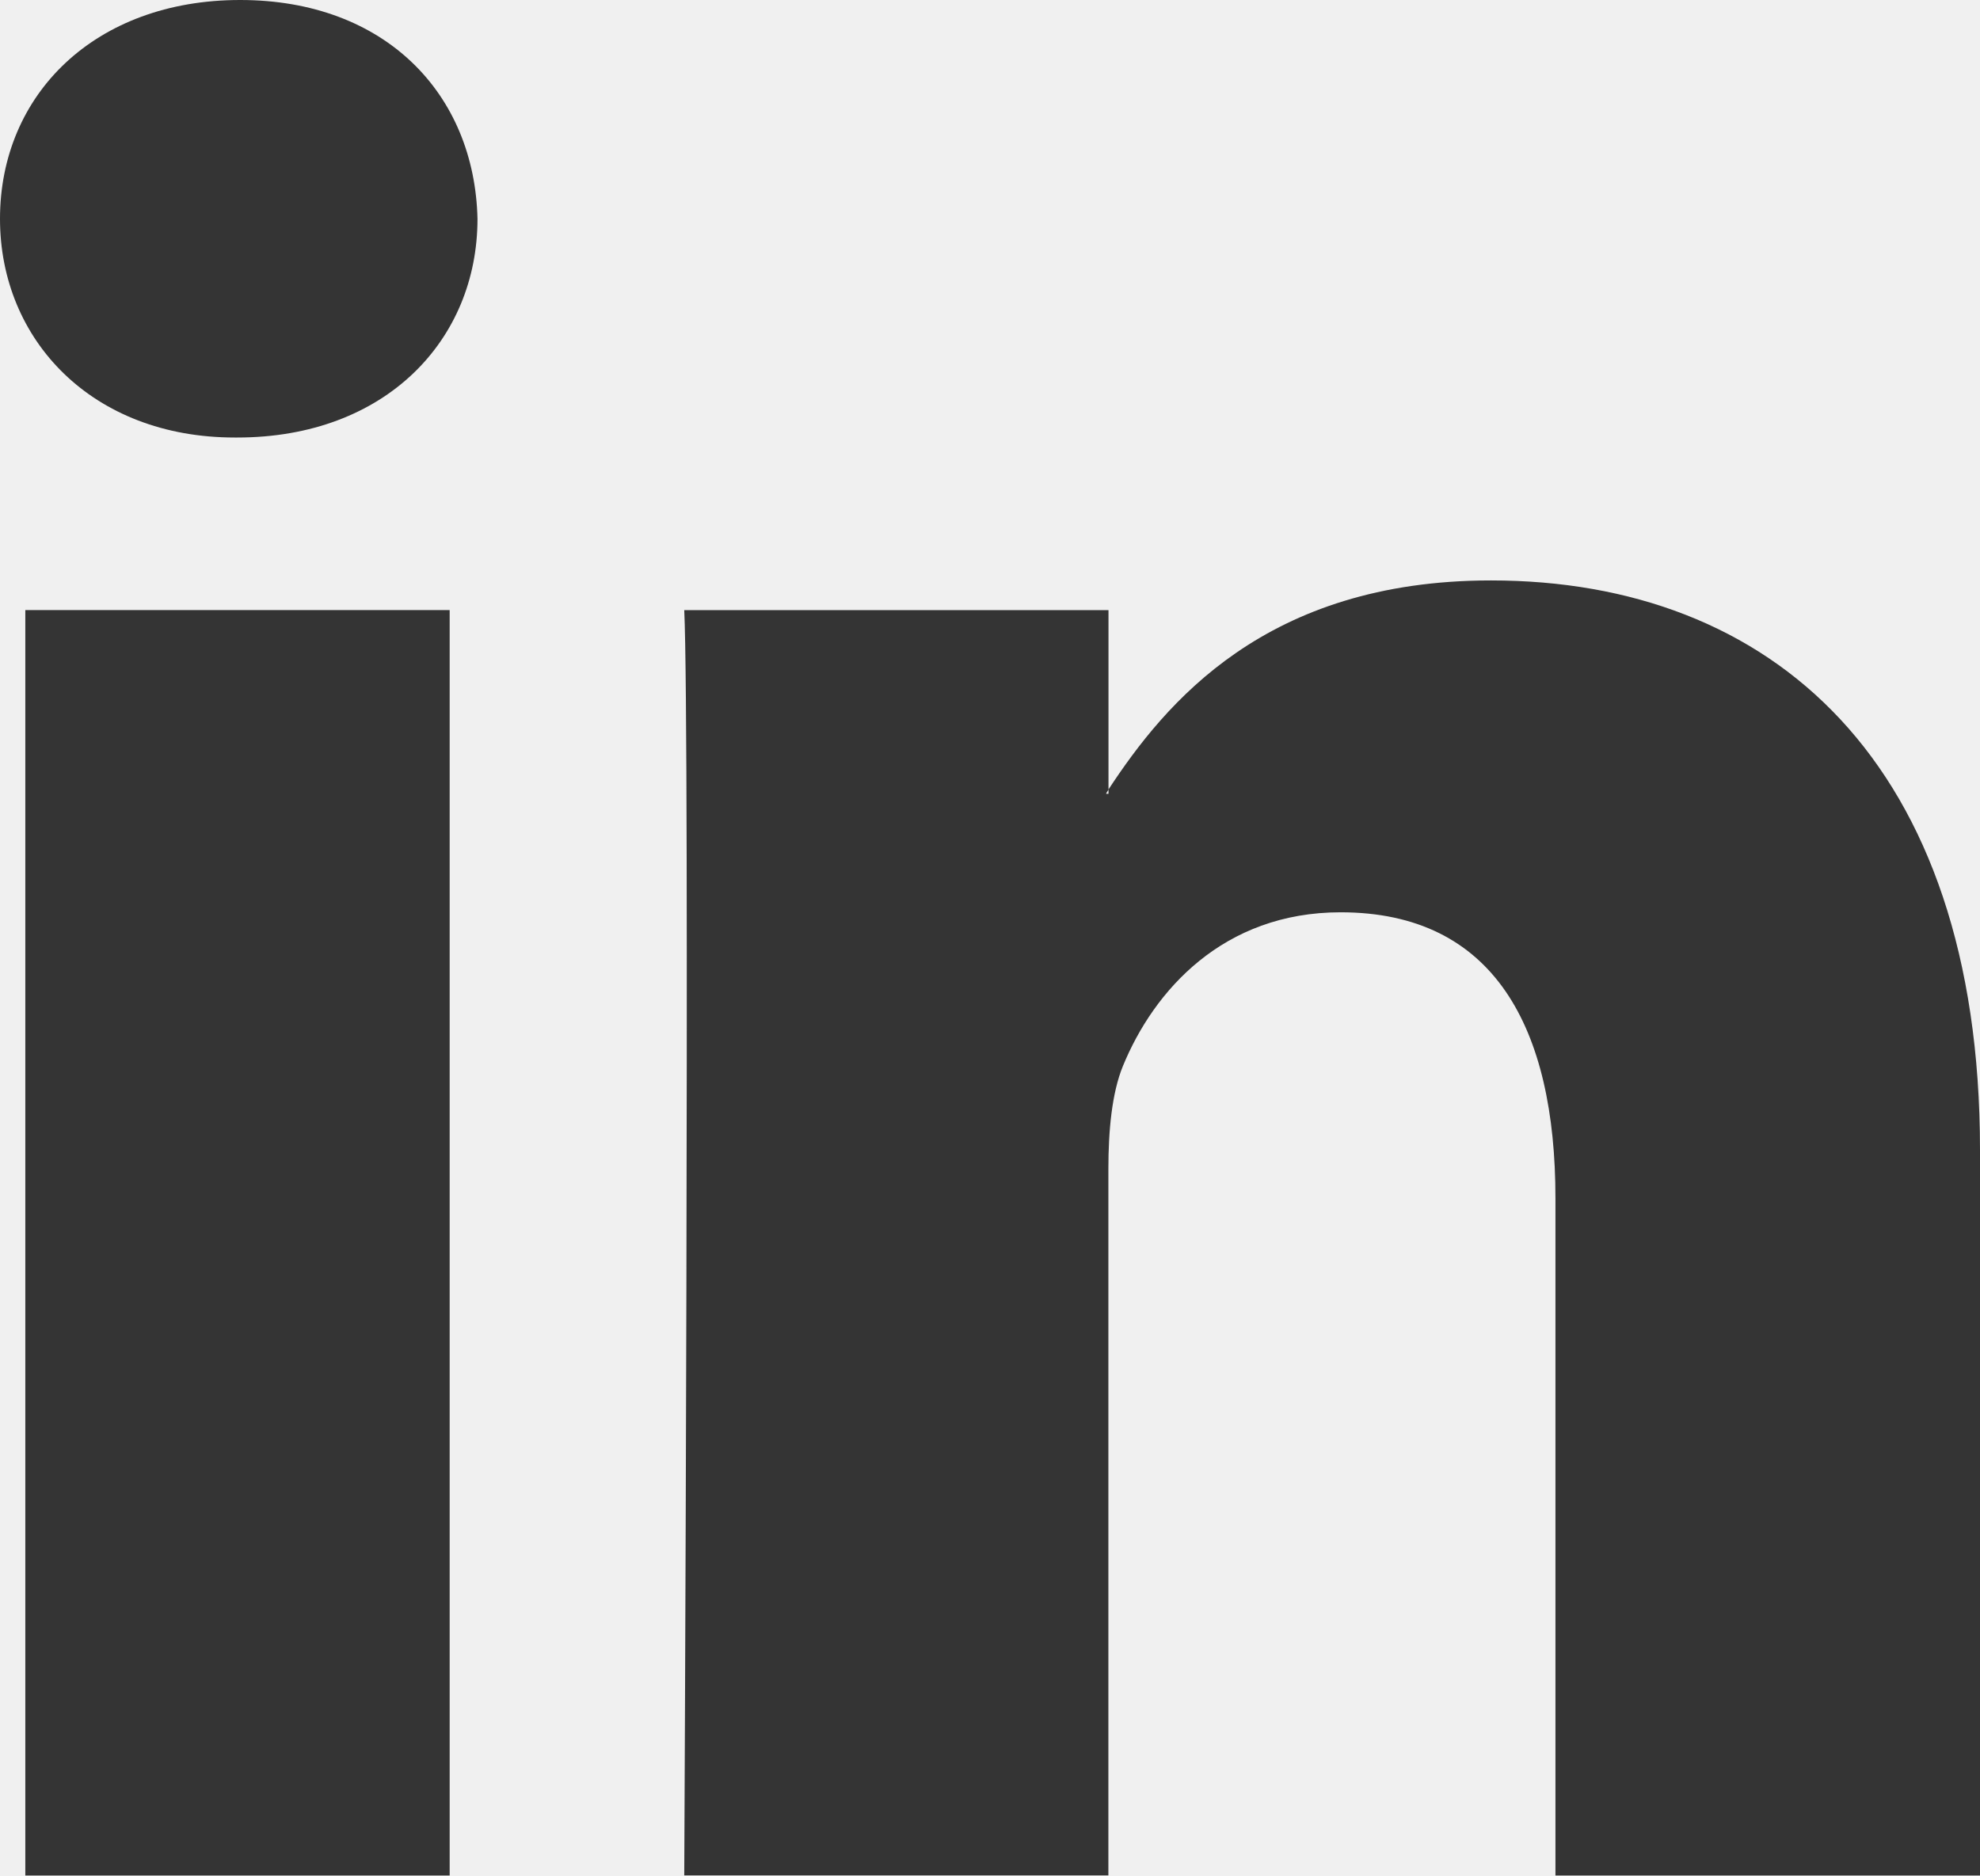
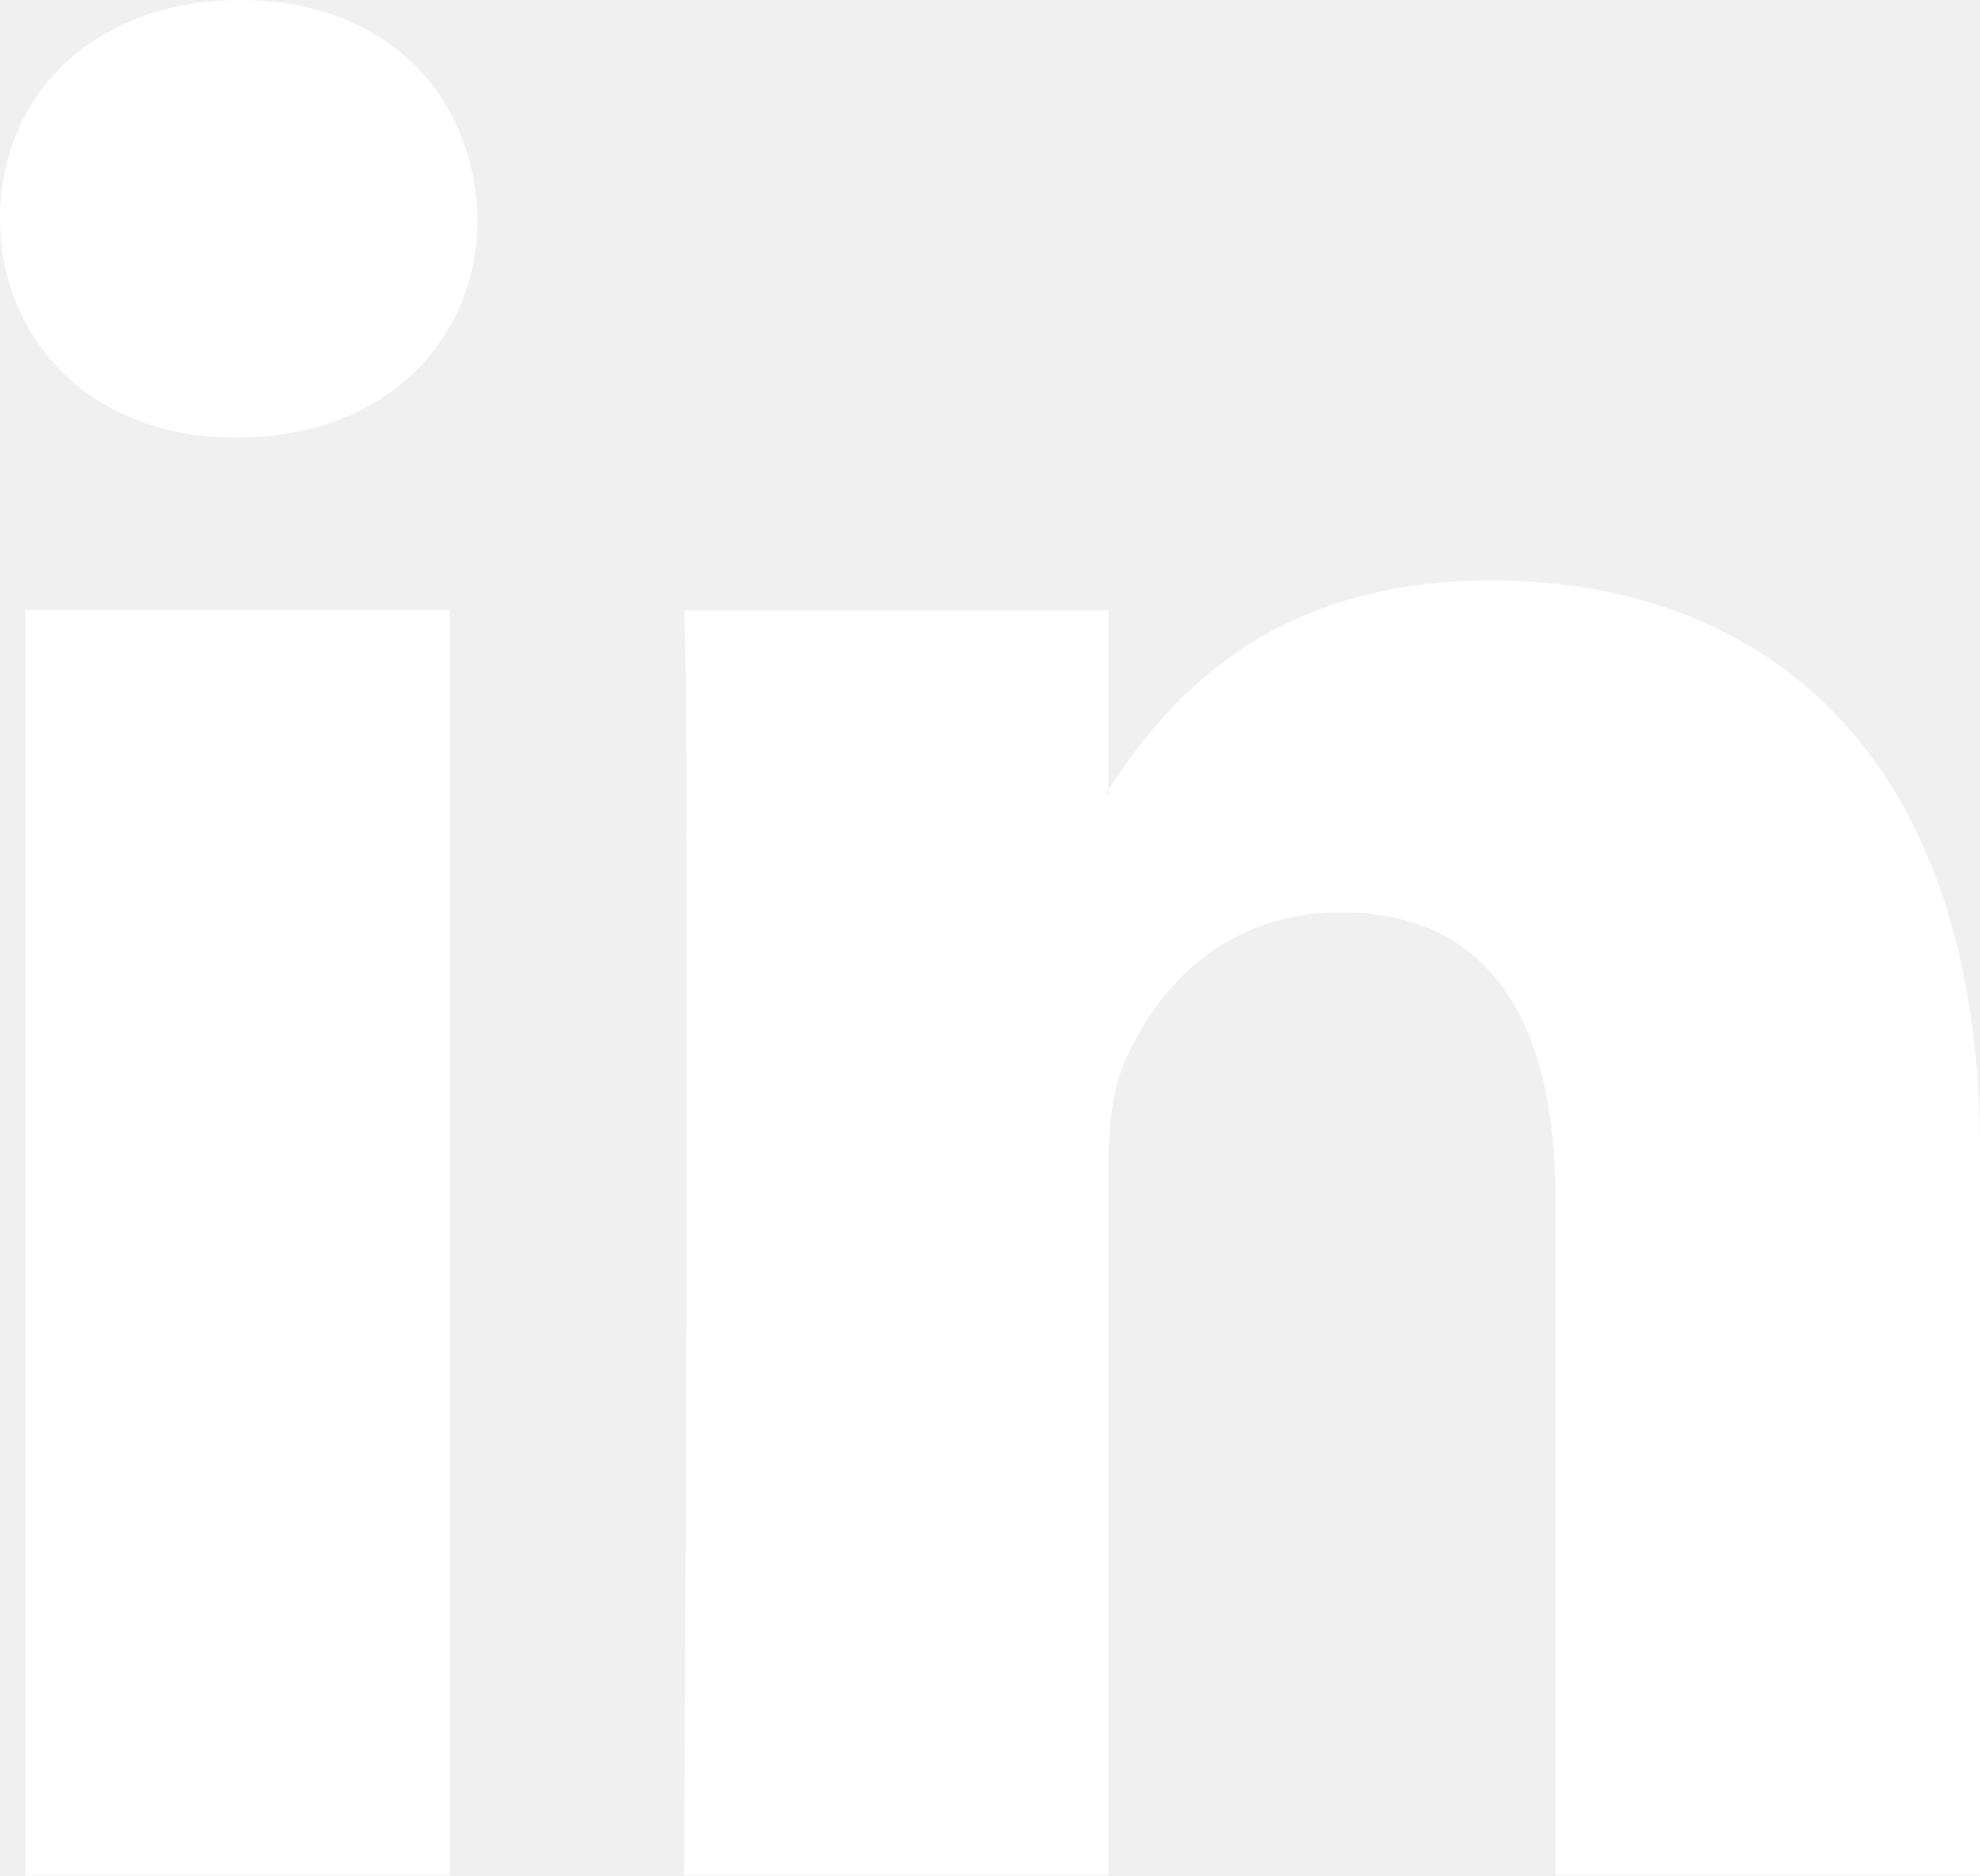
<svg xmlns="http://www.w3.org/2000/svg" width="38" height="36" viewBox="0 0 38 36">
-   <path fill="#343434" fill-rule="nonzero" d="M38 22.074V36h-8.148V23c0-3.268-1.175-5.489-4.123-5.489-2.255 0-3.585 1.504-4.178 2.951-.214.521-.279 1.251-.279 1.972v13.564h-8.14s.11-22.008 0-24.287h8.142v3.442c-.011.028-.035.052-.046.083h.046v-.083c1.087-1.654 3.014-4.012 7.342-4.012 5.37 0 9.384 3.47 9.384 10.933zM4.609 0C1.824 0 0 1.812 0 4.2c0 2.326 1.77 4.198 4.505 4.198h.049c2.846 0 4.61-1.872 4.61-4.197C9.11 1.81 7.401 0 4.61 0zM.486 36H8.63V11.71H.486V36z" />
+   <path fill="#ffffff" fill-rule="nonzero" d="M38 22.074V36h-8.148V23c0-3.268-1.175-5.489-4.123-5.489-2.255 0-3.585 1.504-4.178 2.951-.214.521-.279 1.251-.279 1.972v13.564h-8.14s.11-22.008 0-24.287h8.142v3.442c-.011.028-.035.052-.046.083h.046v-.083c1.087-1.654 3.014-4.012 7.342-4.012 5.37 0 9.384 3.47 9.384 10.933zM4.609 0C1.824 0 0 1.812 0 4.2c0 2.326 1.77 4.198 4.505 4.198h.049c2.846 0 4.61-1.872 4.61-4.197C9.11 1.81 7.401 0 4.61 0zM.486 36H8.63V11.71H.486V36z" />
</svg>
